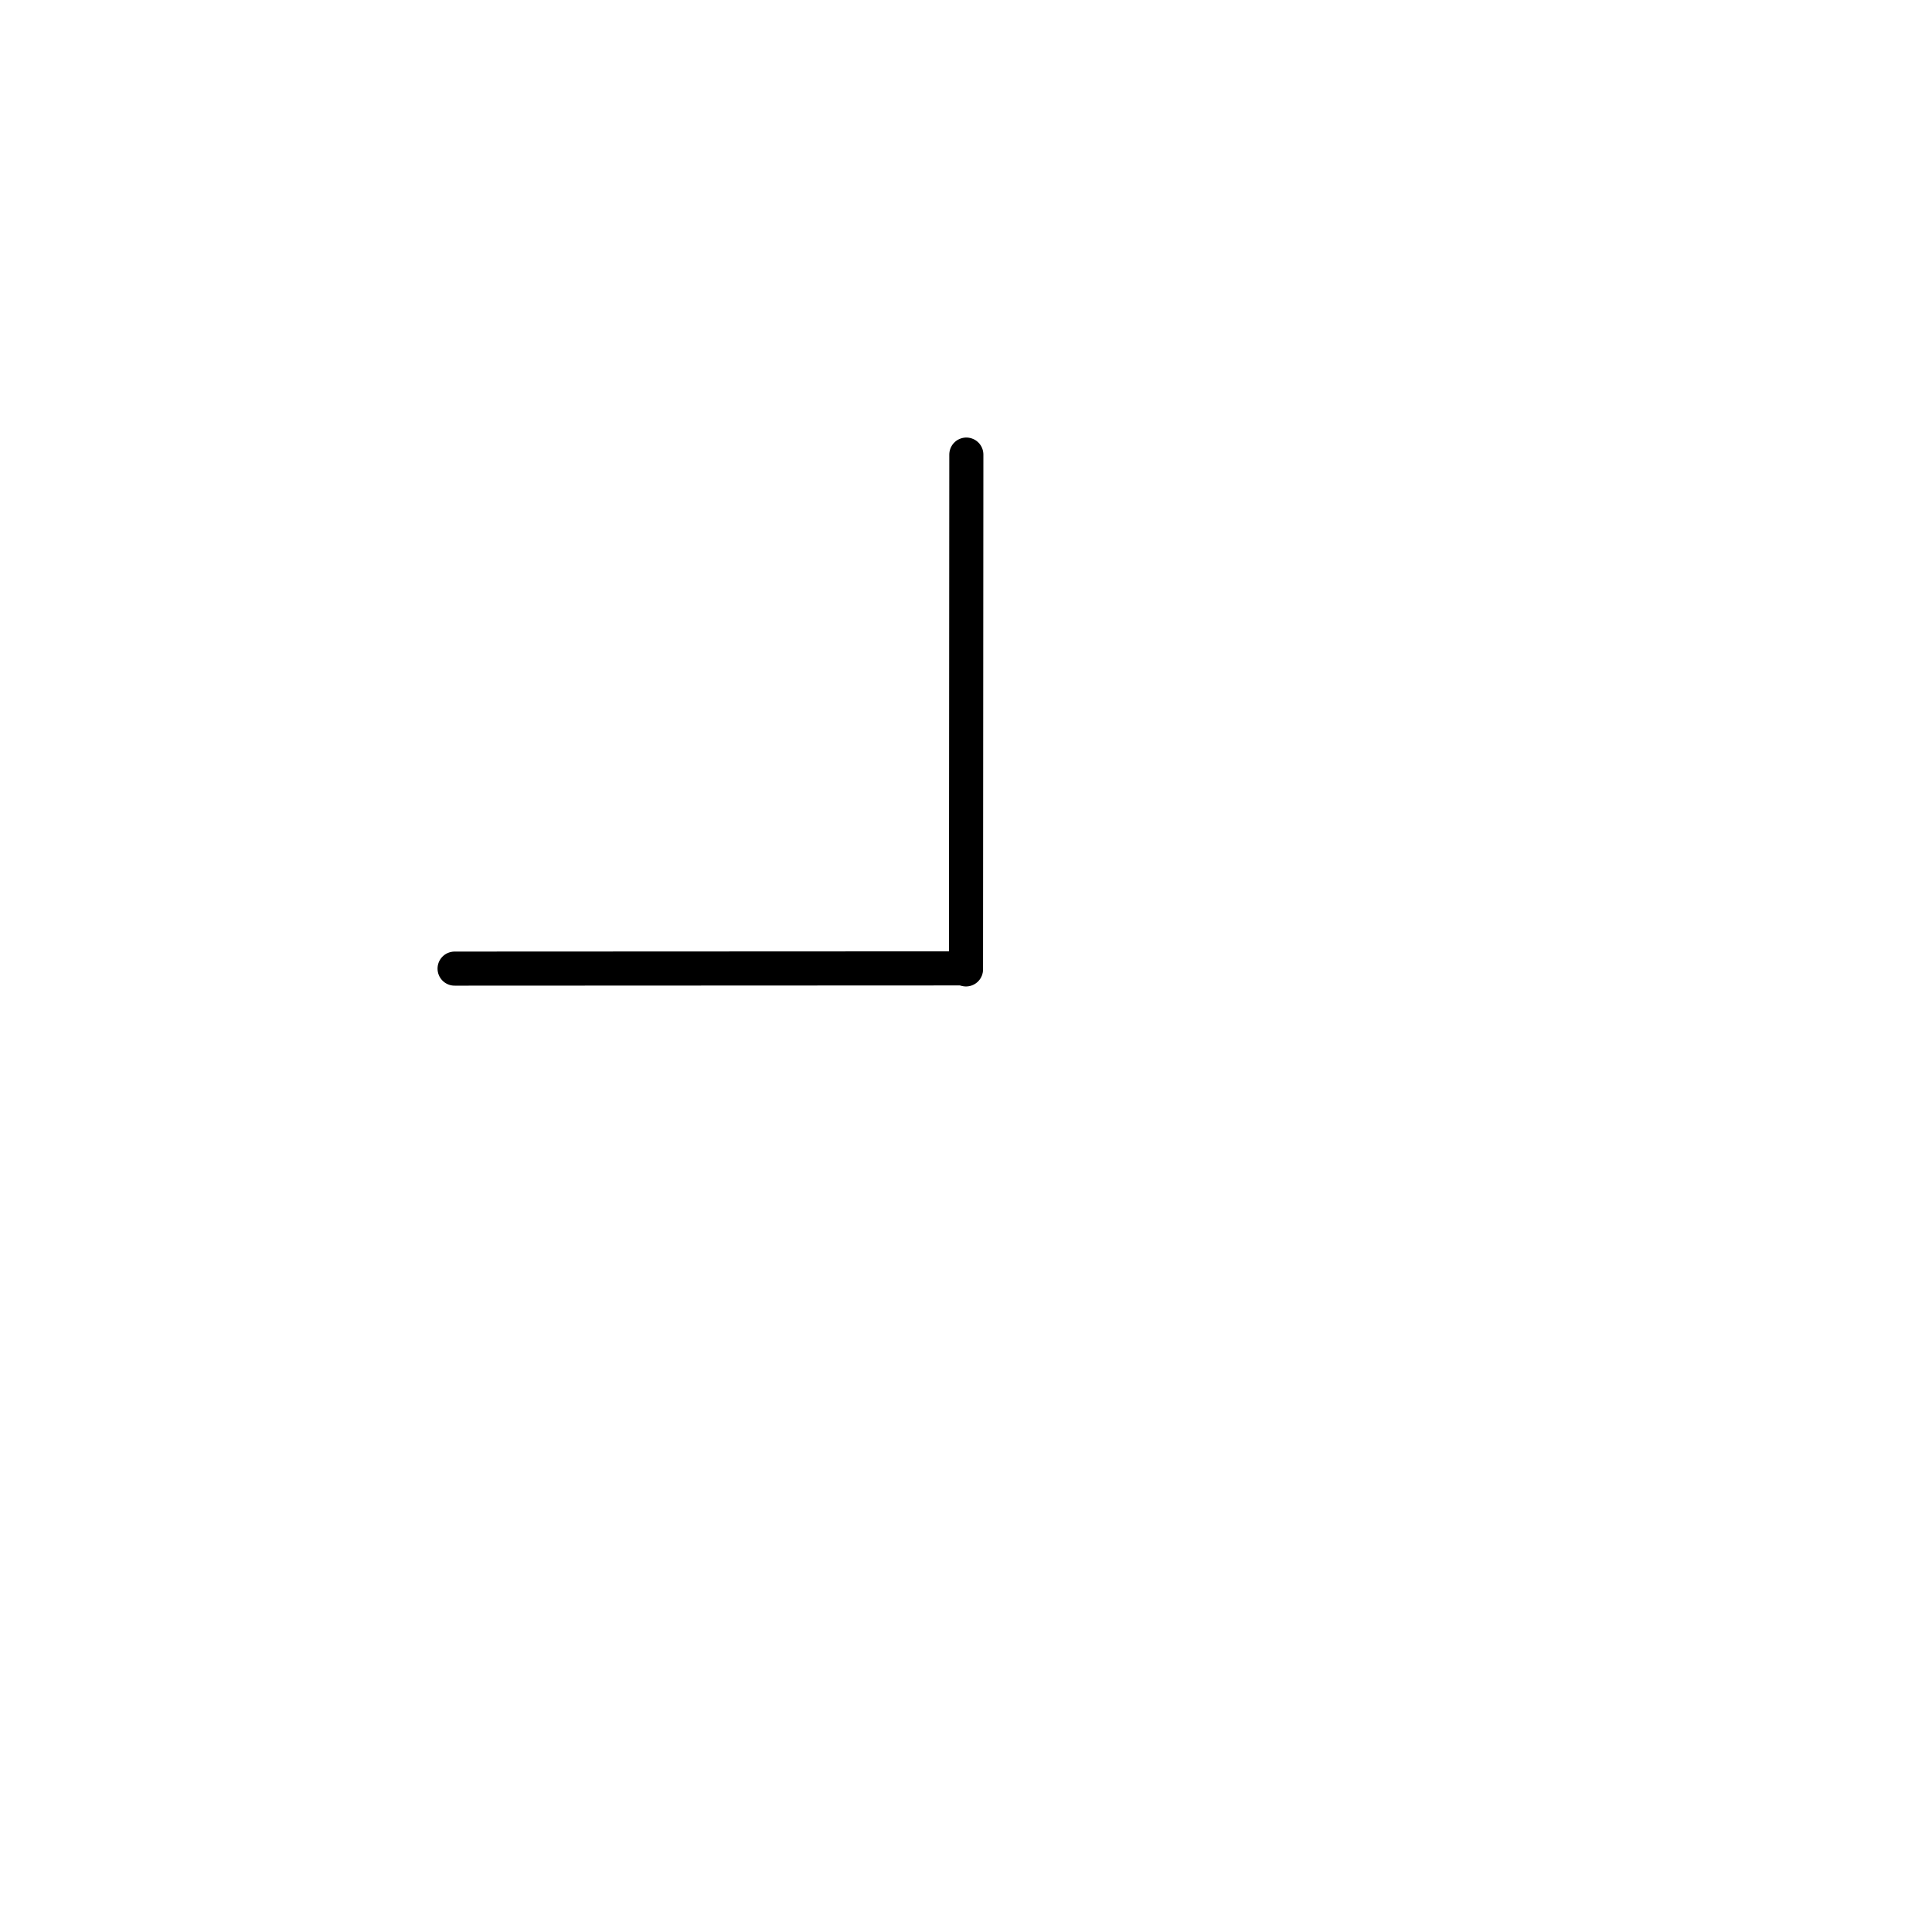
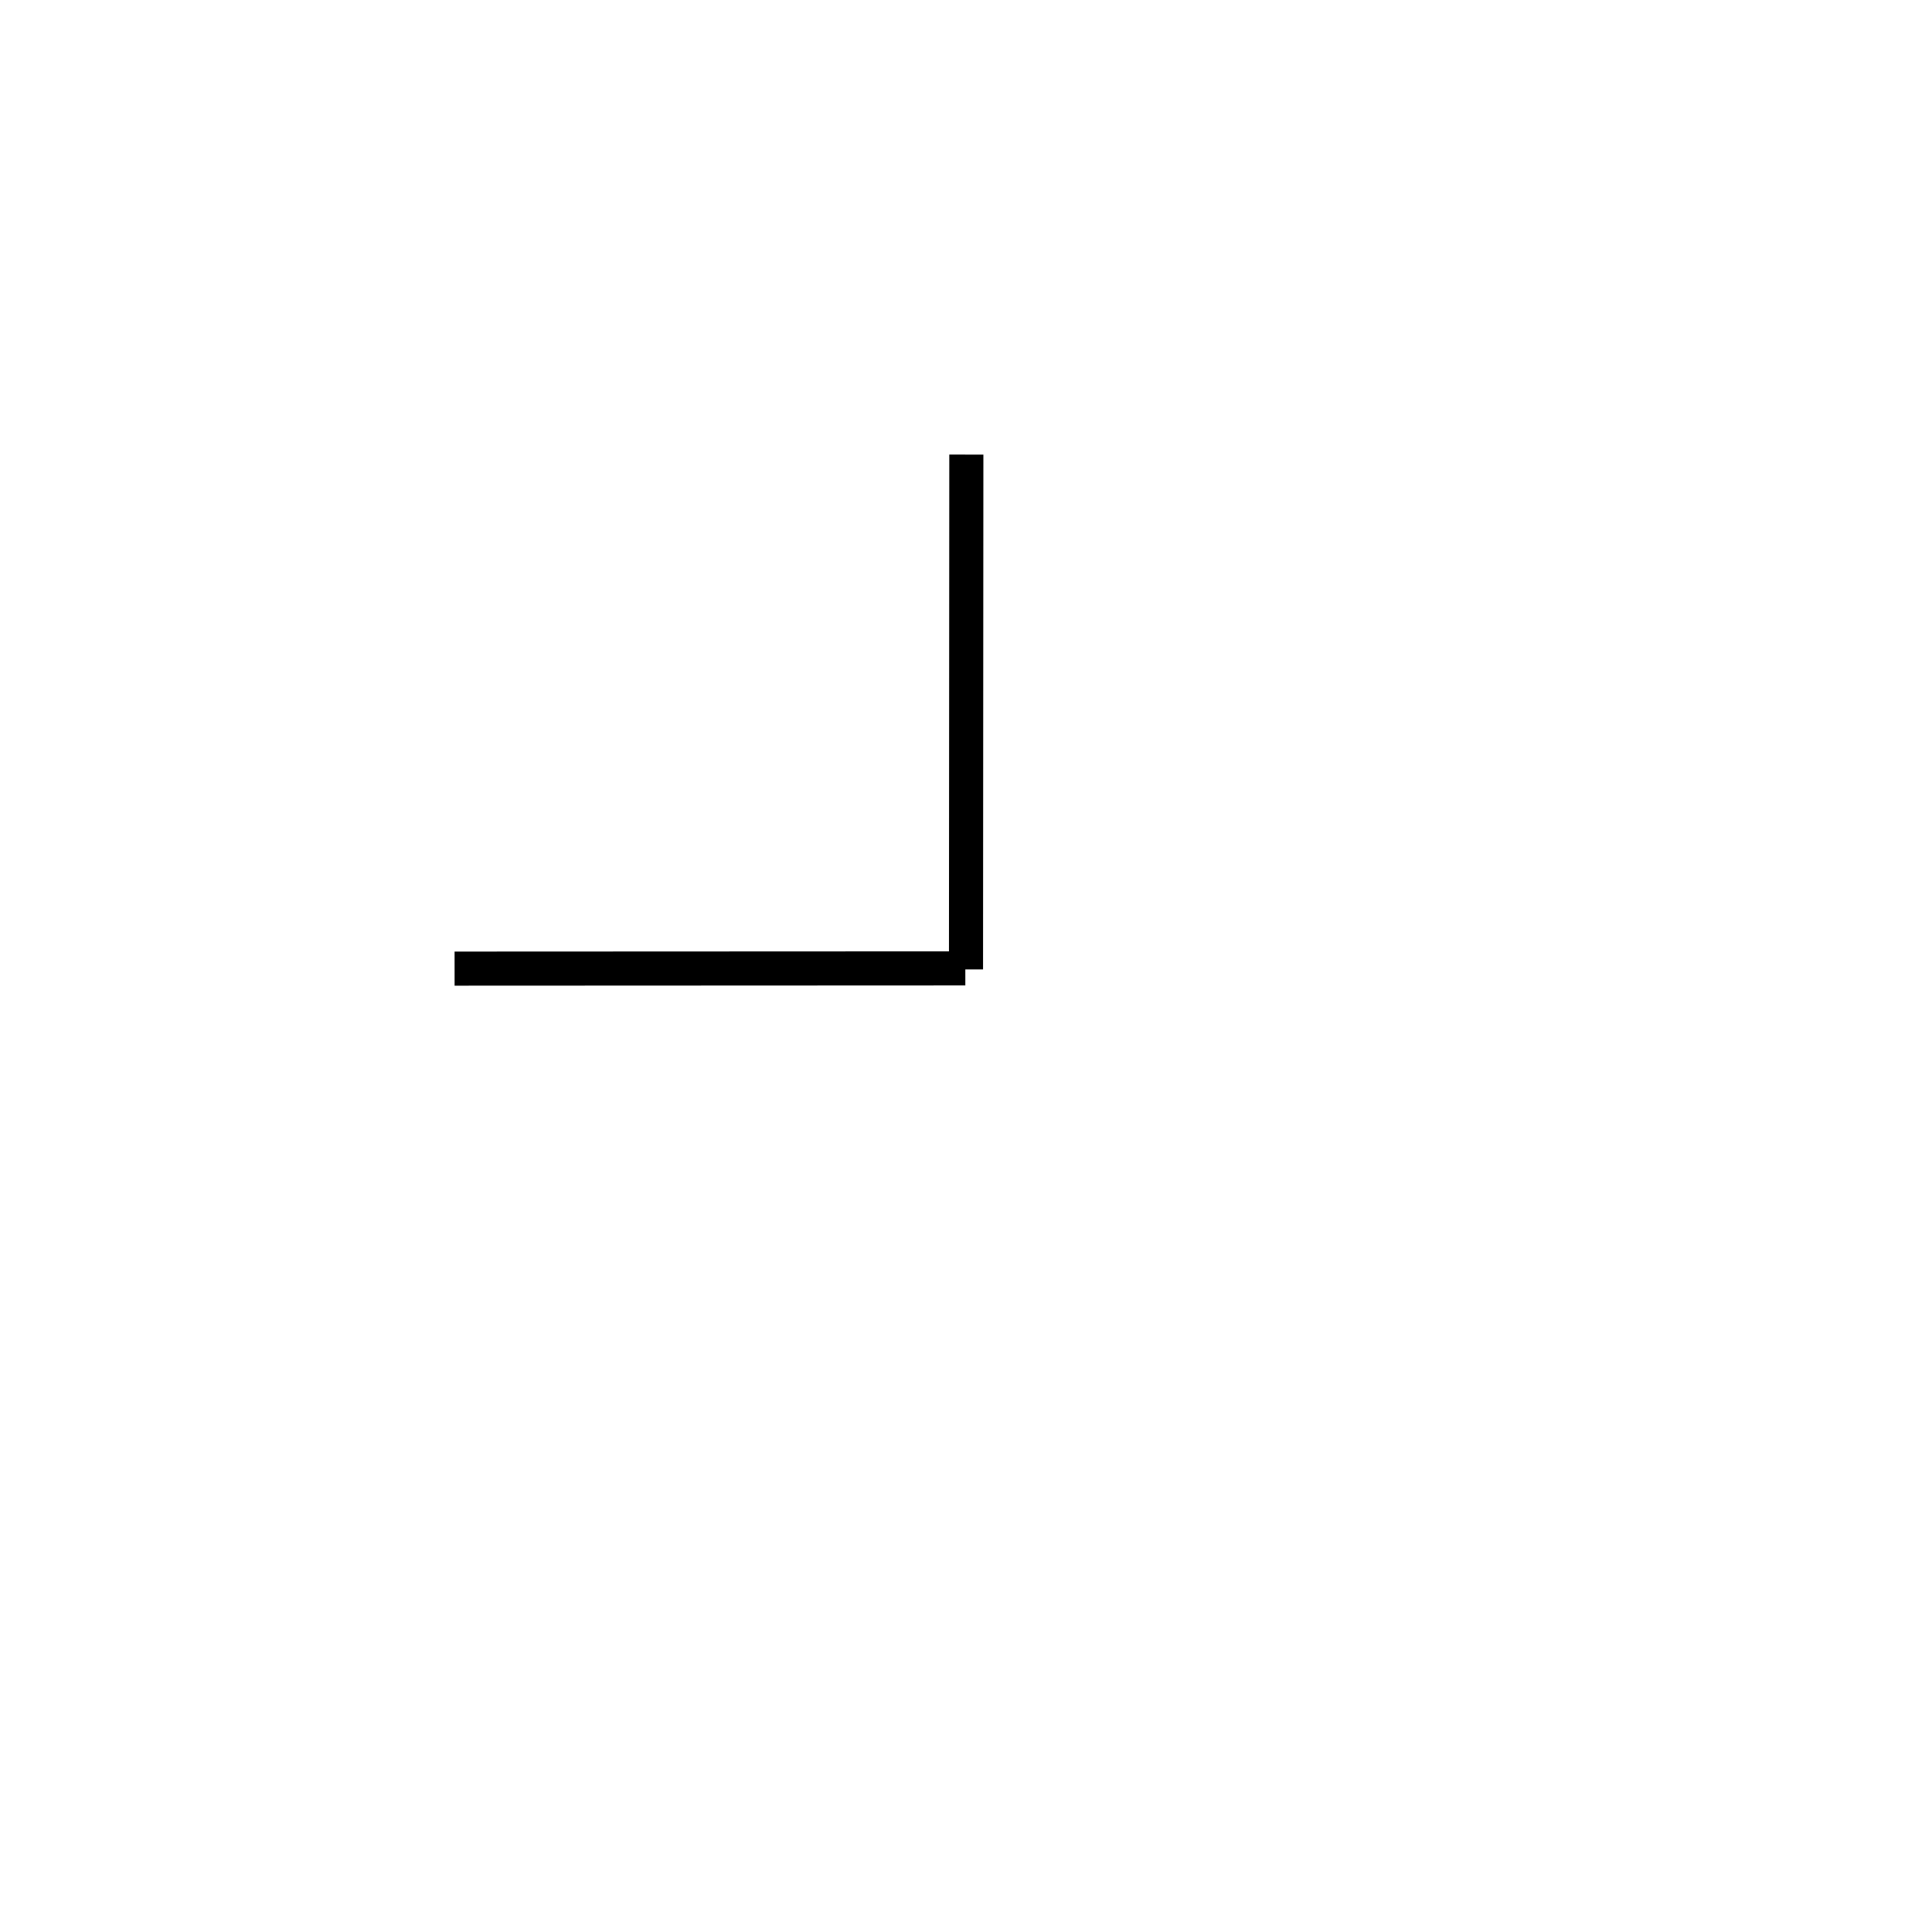
- <svg xmlns="http://www.w3.org/2000/svg" version="1.1" baseProfile="full" width="170" height="170">
+ <svg xmlns="http://www.w3.org/2000/svg" baseProfile="full" width="170" height="170">
  <defs>
-     <style type="text/css">
- 
- polyline {stroke-linecap:round; stroke-linejoin:round}
- polygon {stroke-linecap:round; stroke-linejoin:round}
- path {stroke-linecap:round; stroke-linejoin:round}
- circle {stroke-linecap:round; stroke-linejoin:round}
- 
- </style>
+     <style>polyline{stroke-linecap:round;stroke-linejoin:round}</style>
  </defs>
-   <polyline points="40.00 85.23 84.94 85.21" fill="none" stroke="rgb(0,0,0)" stroke-width="3" />
-   <polyline points="85.00 85.30 85.03 40.00" fill="none" stroke="rgb(0,0,0)" stroke-width="3" />
-   <path fill="none" stroke="none" stroke-width="1" style="stroke-linecap:square; stroke-linejoin:miter" d=" M 40 40 L 130 40 130 130 40 130 40 40" />
+   <path fill="none" stroke="#000" stroke-width="3" d="m40 85.23 44.94-.02M85 85.3l.03-45.3" />
+   <path fill="none" style="stroke-linecap:square;stroke-linejoin:miter" d="M40 40h90v90H40V40" />
</svg>
